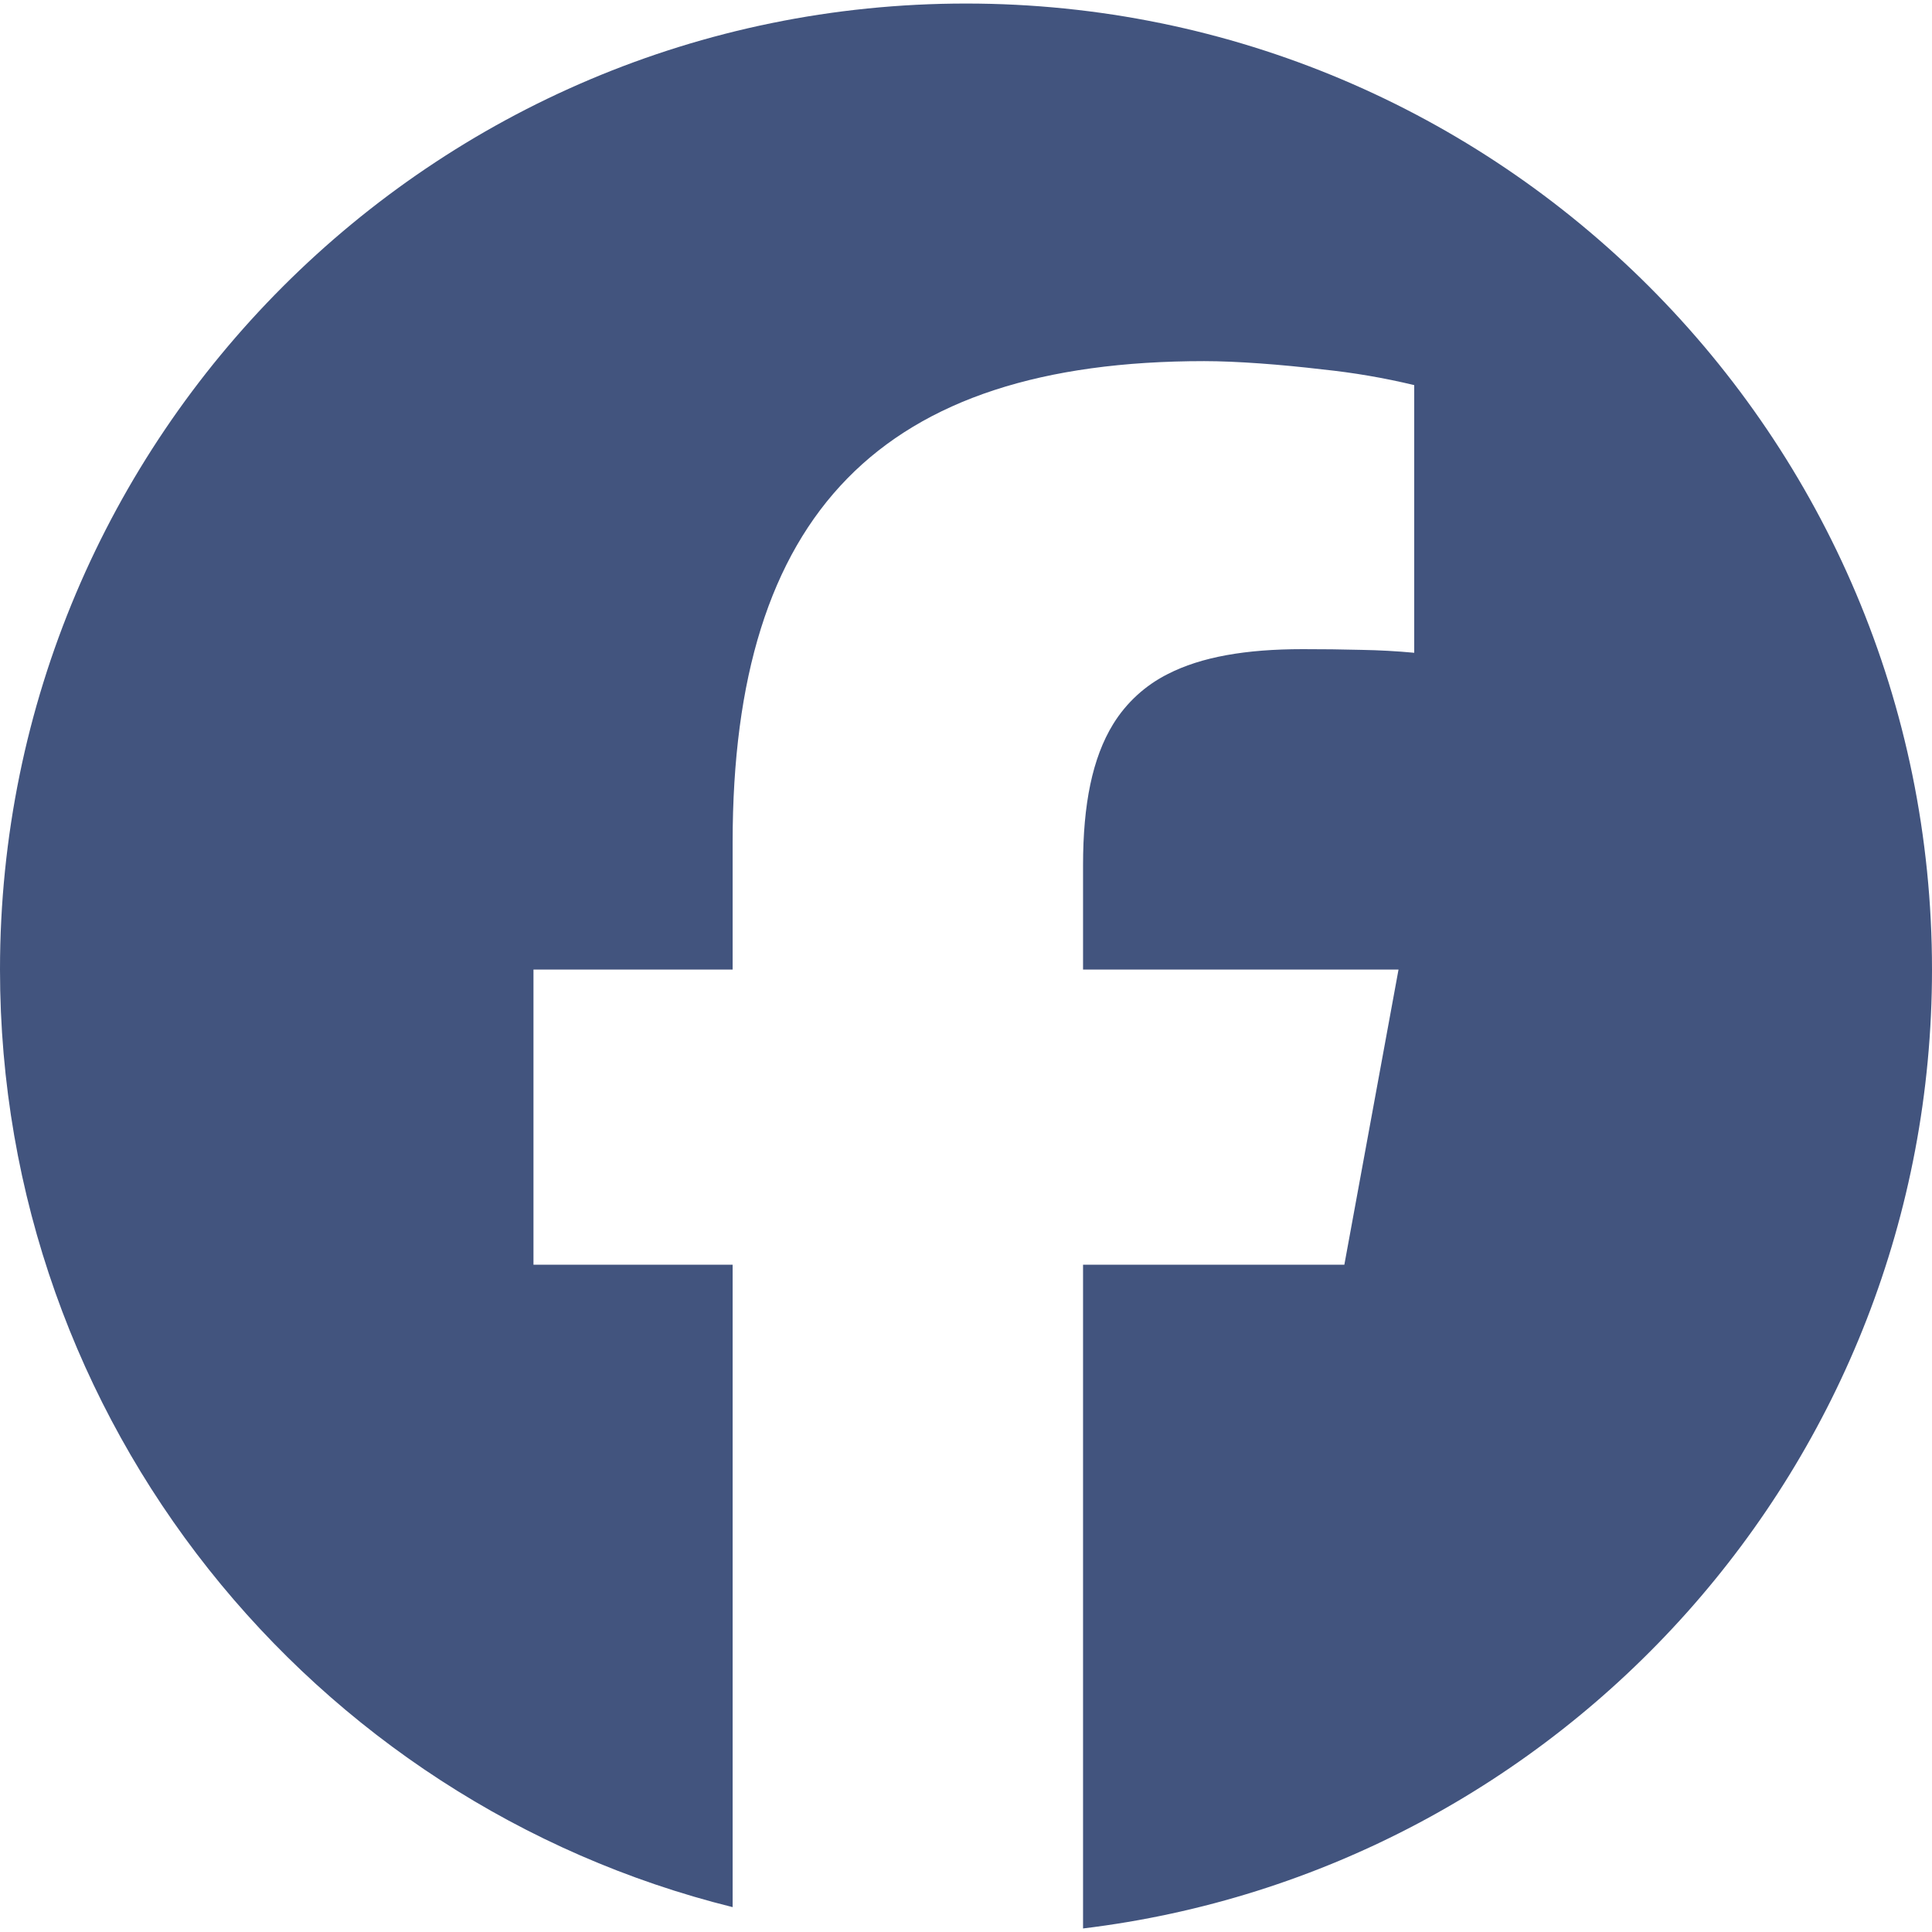
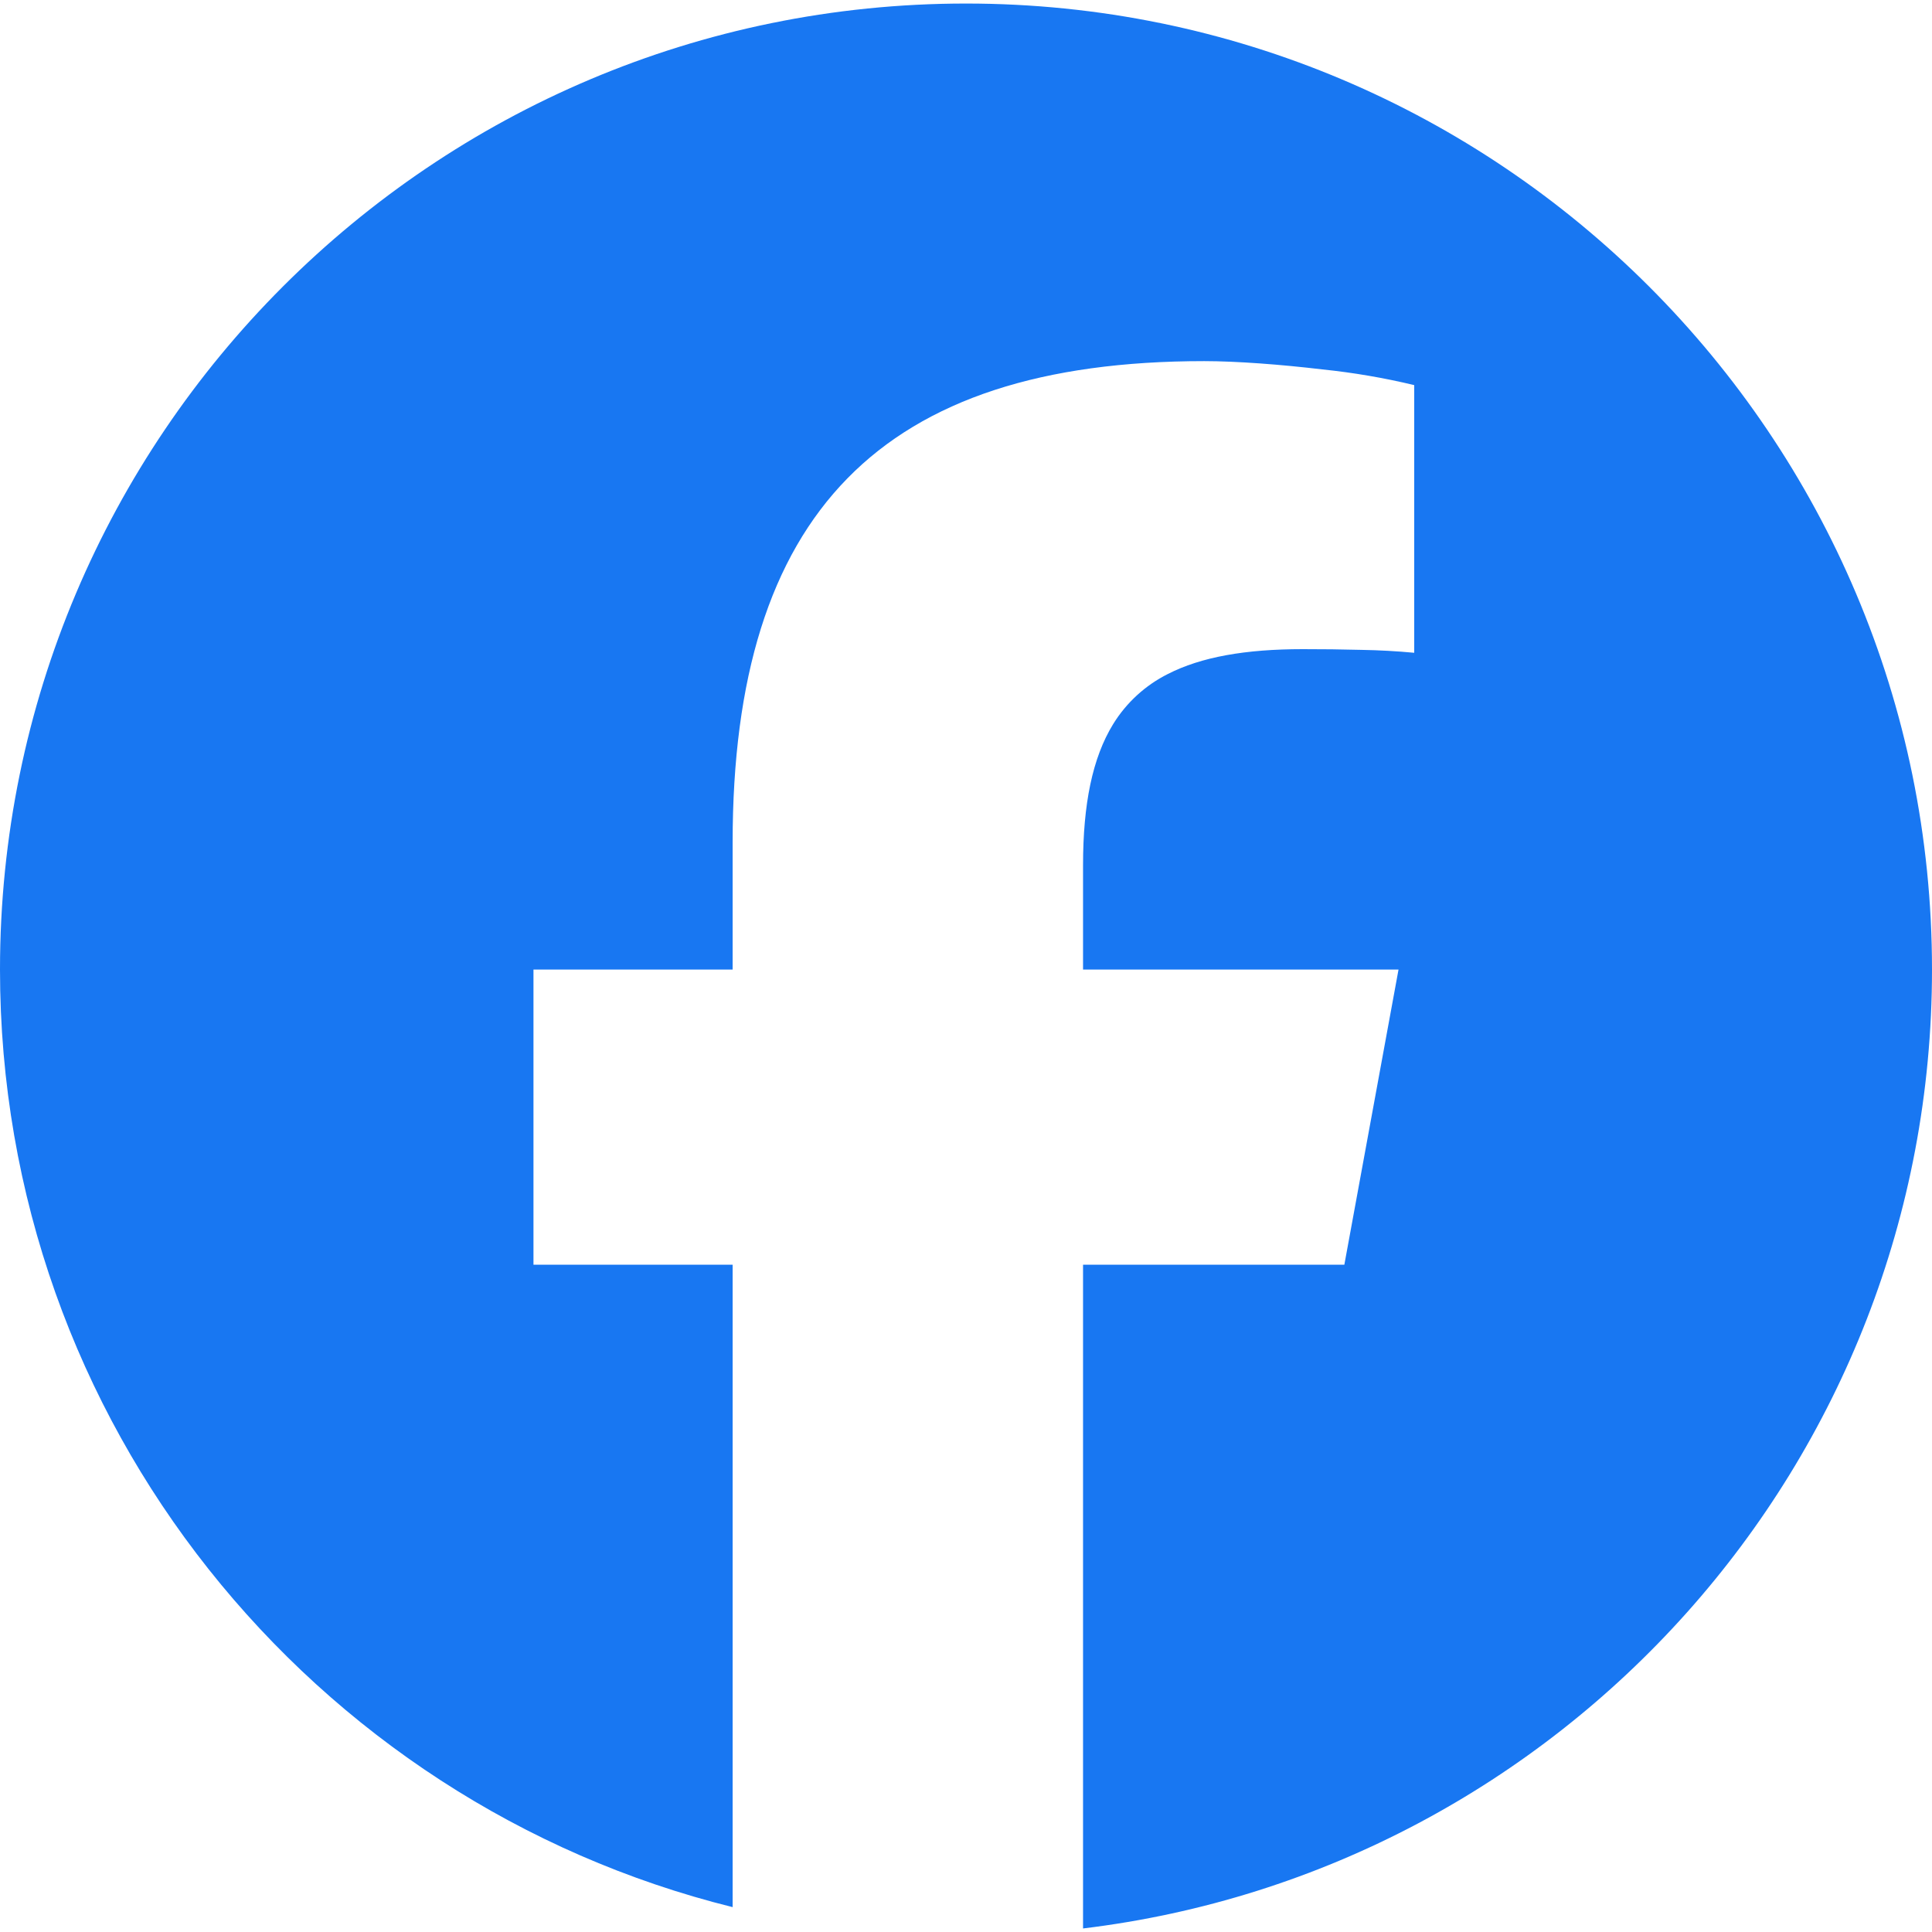
- <svg xmlns="http://www.w3.org/2000/svg" fill="#42547e" role="img" viewBox="0 0 24 24">
+ <svg xmlns="http://www.w3.org/2000/svg" fill="#1877F2" role="img" viewBox="0 0 24 24">
  <path d="M9.101 23.691v-7.98H6.627v-3.667h2.474v-1.58c0-4.085 1.848-5.978 5.858-5.978.401 0 .955.042 1.468.103a8.68 8.68 0 0 1 1.141.195v3.325a8.623 8.623 0 0 0-.653-.036 26.805 26.805 0 0 0-.733-.009c-.707 0-1.259.096-1.675.309a1.686 1.686 0 0 0-.679.622c-.258.42-.374.995-.374 1.752v1.297h3.919l-.386 2.103-.287 1.564h-3.246v8.245C19.396 23.238 24 18.179 24 12.044c0-6.627-5.373-12-12-12s-12 5.373-12 12c0 5.628 3.874 10.35 9.101 11.647Z" />
</svg>
